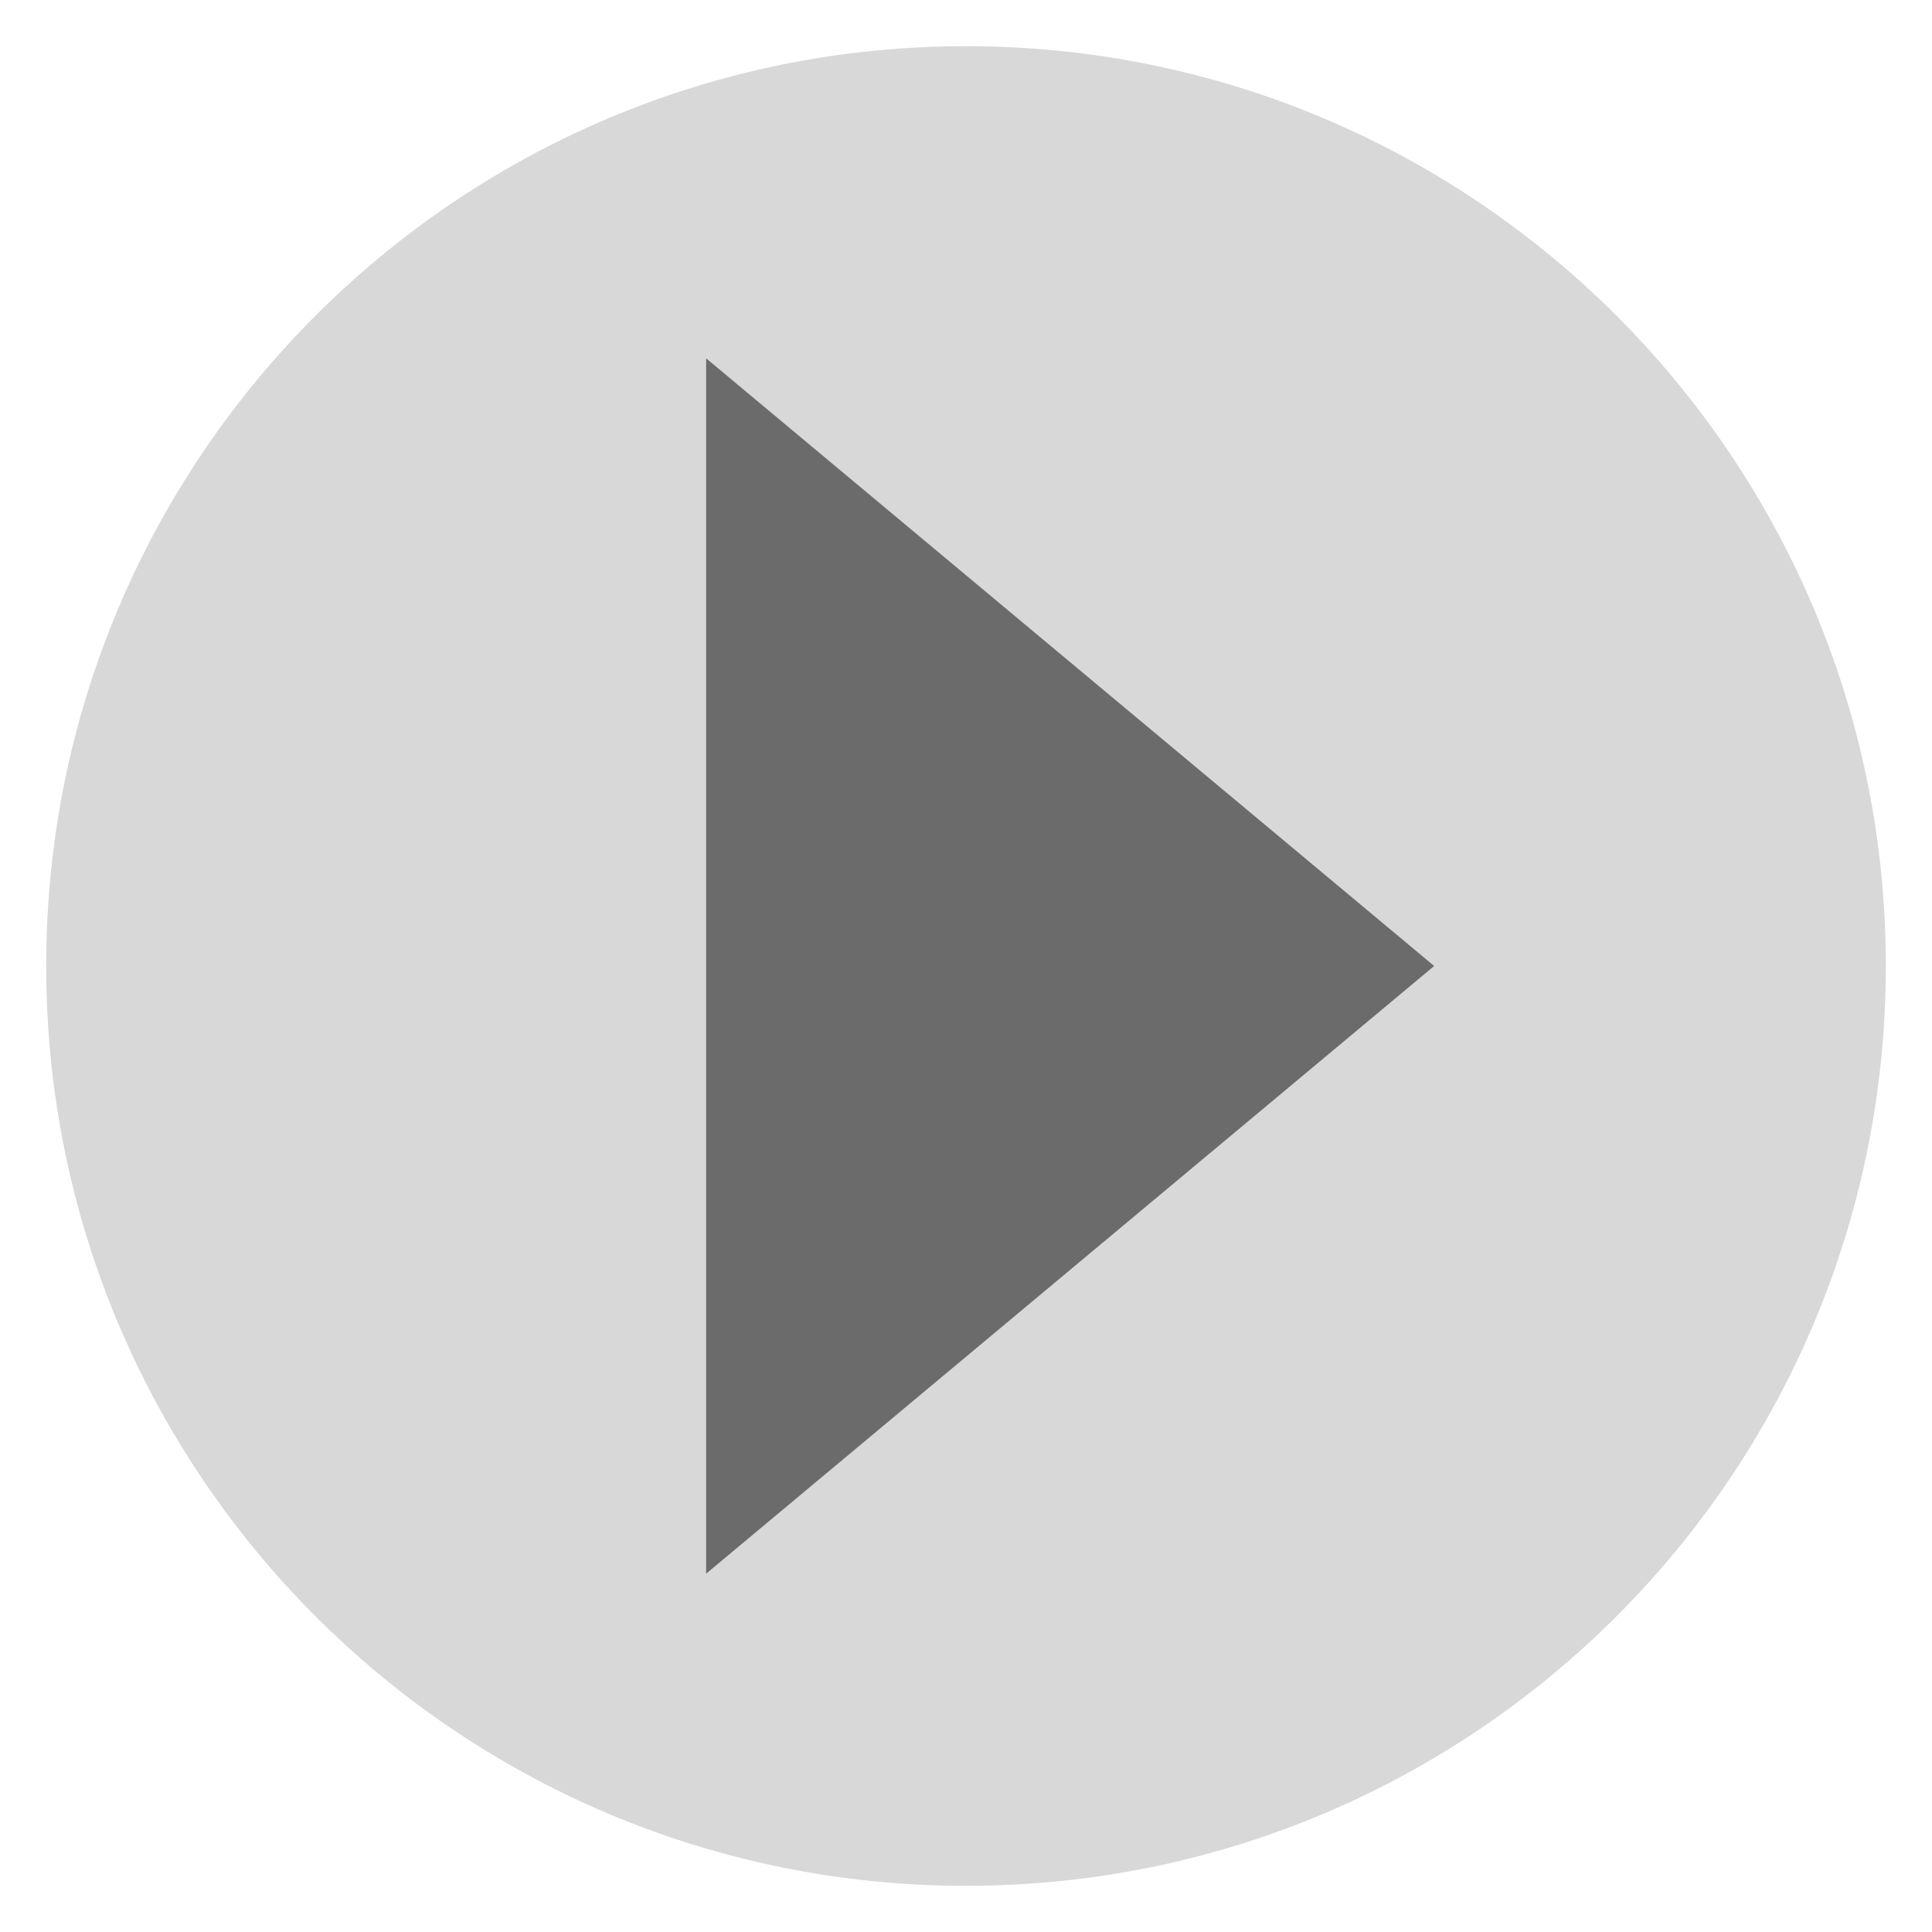
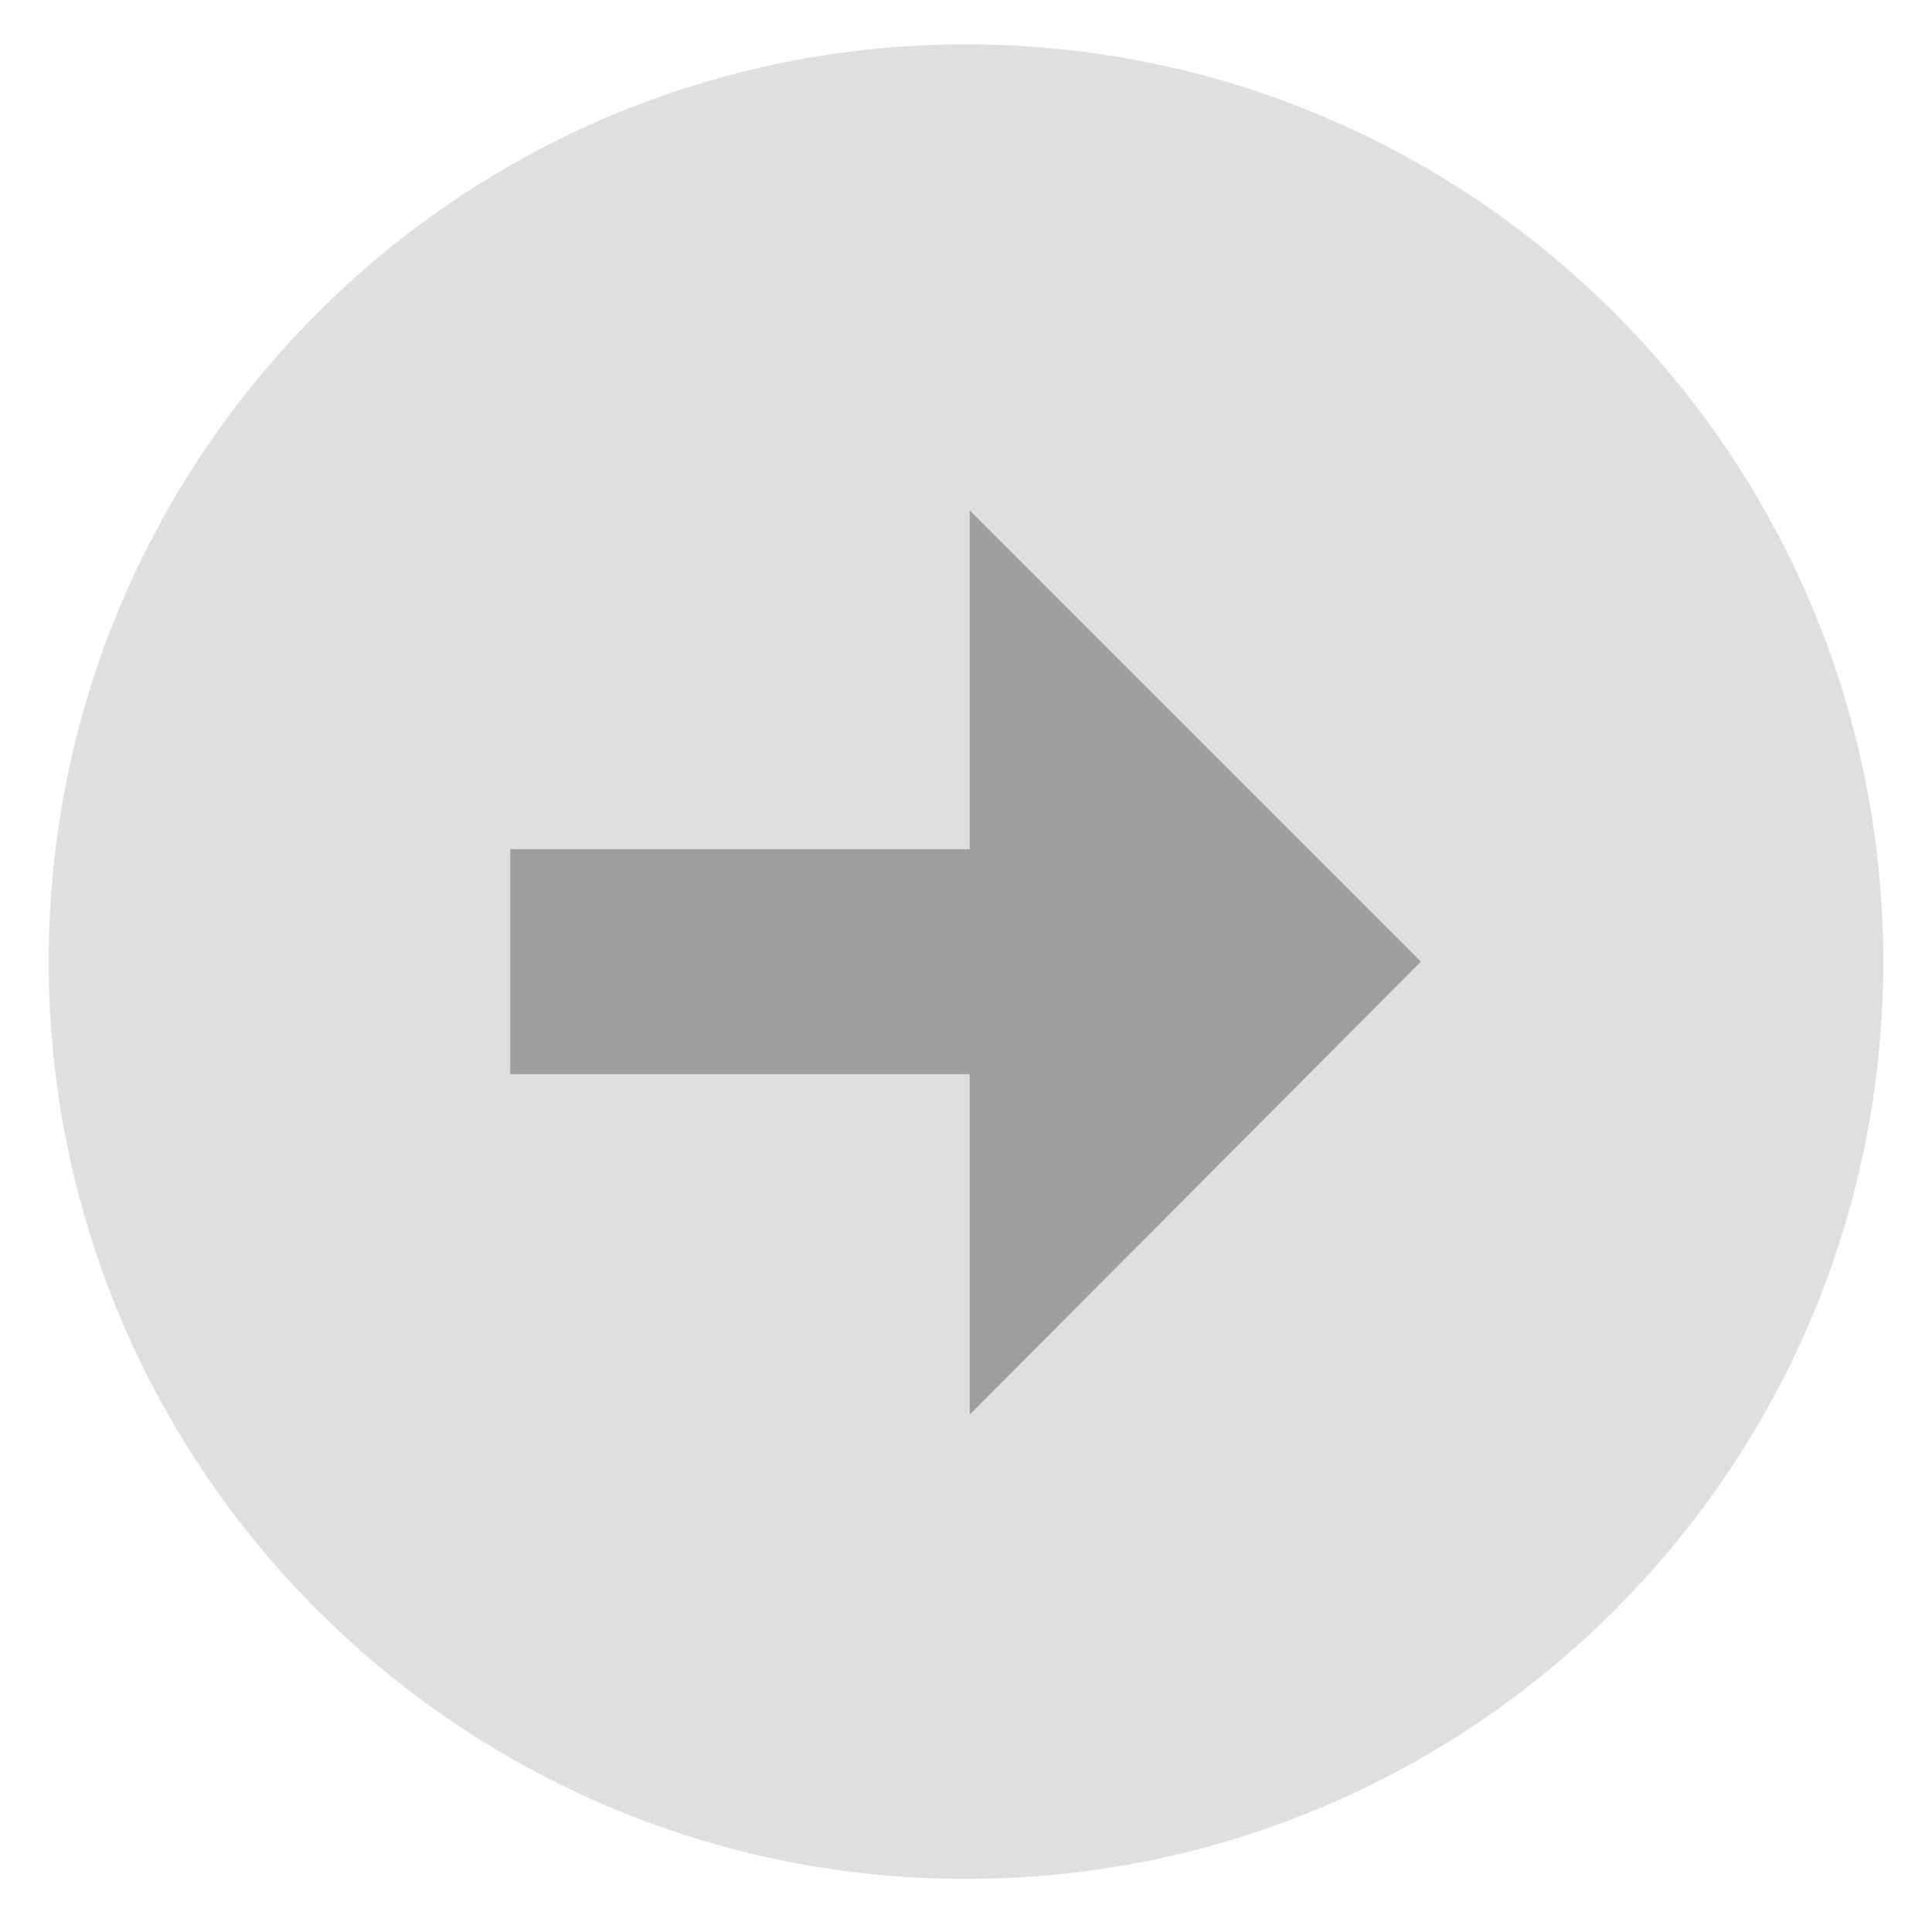
- <svg xmlns="http://www.w3.org/2000/svg" width="30" height="30">
+ <svg xmlns="http://www.w3.org/2000/svg" width="500" height="500">
  <g>
-     <rect x="-1" y="-1" width="3.106" height="3.106" id="canvas_background" fill="none" />
+     <rect x="-1" y="-1" width="502" height="502" id="canvas_background" fill="none" />
+     <g id="canvasGrid" display="none">
+       <rect id="svg_1" width="100%" height="100%" x="0" y="0" stroke-width="0" fill="url(#gridpattern)" />
+     </g>
  </g>
  <g>
-     <polyline fill="none" stroke="null" stroke-width="null" stroke-opacity="null" points="2.142,7.797 2.142,7.797 " id="svg_4" stroke-linecap="round" />
-     <polyline fill="none" stroke="null" stroke-width="null" stroke-opacity="null" points="10.358,16.61 10.358,16.61 10.396,16.61 " id="svg_5" stroke-linecap="round" />
-     <polyline fill="none" stroke="null" stroke-width="null" stroke-opacity="null" points="1.804,14.078 1.804,14.078 " id="svg_6" stroke-linecap="round" />
-     <polyline fill="none" stroke="null" stroke-width="null" stroke-opacity="null" points="4.625,12.123 4.625,12.123 " id="svg_7" stroke-linecap="round" />
-     <polyline fill="none" stroke="null" stroke-width="null" stroke-opacity="null" points="4.286,13.853 4.286,13.853 4.286,13.853 " id="svg_8" stroke-linecap="round" />
-     <ellipse fill="#6b6b6b" stroke="null" stroke-width="null" stroke-opacity="null" cx="19.667" cy="16.166" id="svg_11" rx="1.185" ry="0.097" />
-     <ellipse fill="#6b6b6b" stroke="null" stroke-width="null" stroke-opacity="null" cx="10.048" cy="9.229" id="svg_12" rx="1.185" ry="0.097" />
-     <ellipse fill="#6b6b6b" stroke="null" stroke-width="null" stroke-opacity="null" cx="14.692" cy="22.967" id="svg_13" rx="0.019" ry="0.019" />
-     <ellipse fill="#d8d8d8" stroke="null" stroke-width="null" stroke-opacity="null" cx="15" cy="15" id="svg_10" rx="14.283" ry="14.283" />
-     <polygon transform="rotate(180 16.61735,15) " stroke-width="0" stroke="null" fill="#6b6b6b" points="22.27,24.436 10.965,15 22.27,5.564 " id="svg_2" />
+     <g transform="rotate(180 250,248.8697) " id="svg_4">
+       <rect transform="rotate(-180 239.4254,257.184) " fill="#9f9f9f" stroke="#42dca3" stroke-width="1.5" x="84.981" y="116.628" width="308.889" height="281.111" id="svg_10" />
+       <path transform="rotate(-180 250,248.8697) " d="m250,11.982c-130.821,0 -236.888,106.067 -236.888,236.888s106.067,236.888 236.888,236.888s236.888,-106.067 236.888,-236.888s-106.067,-236.888 -236.888,-236.888zm0.459,355.332l0,-88.833l-118.903,0l0,-59.222l118.903,0l0,-88.374l117.985,117.985l-117.985,118.444z" fill="#dfdfdf" id="svg_8" stroke="#dfdfdf" />
+     </g>
  </g>
</svg>
